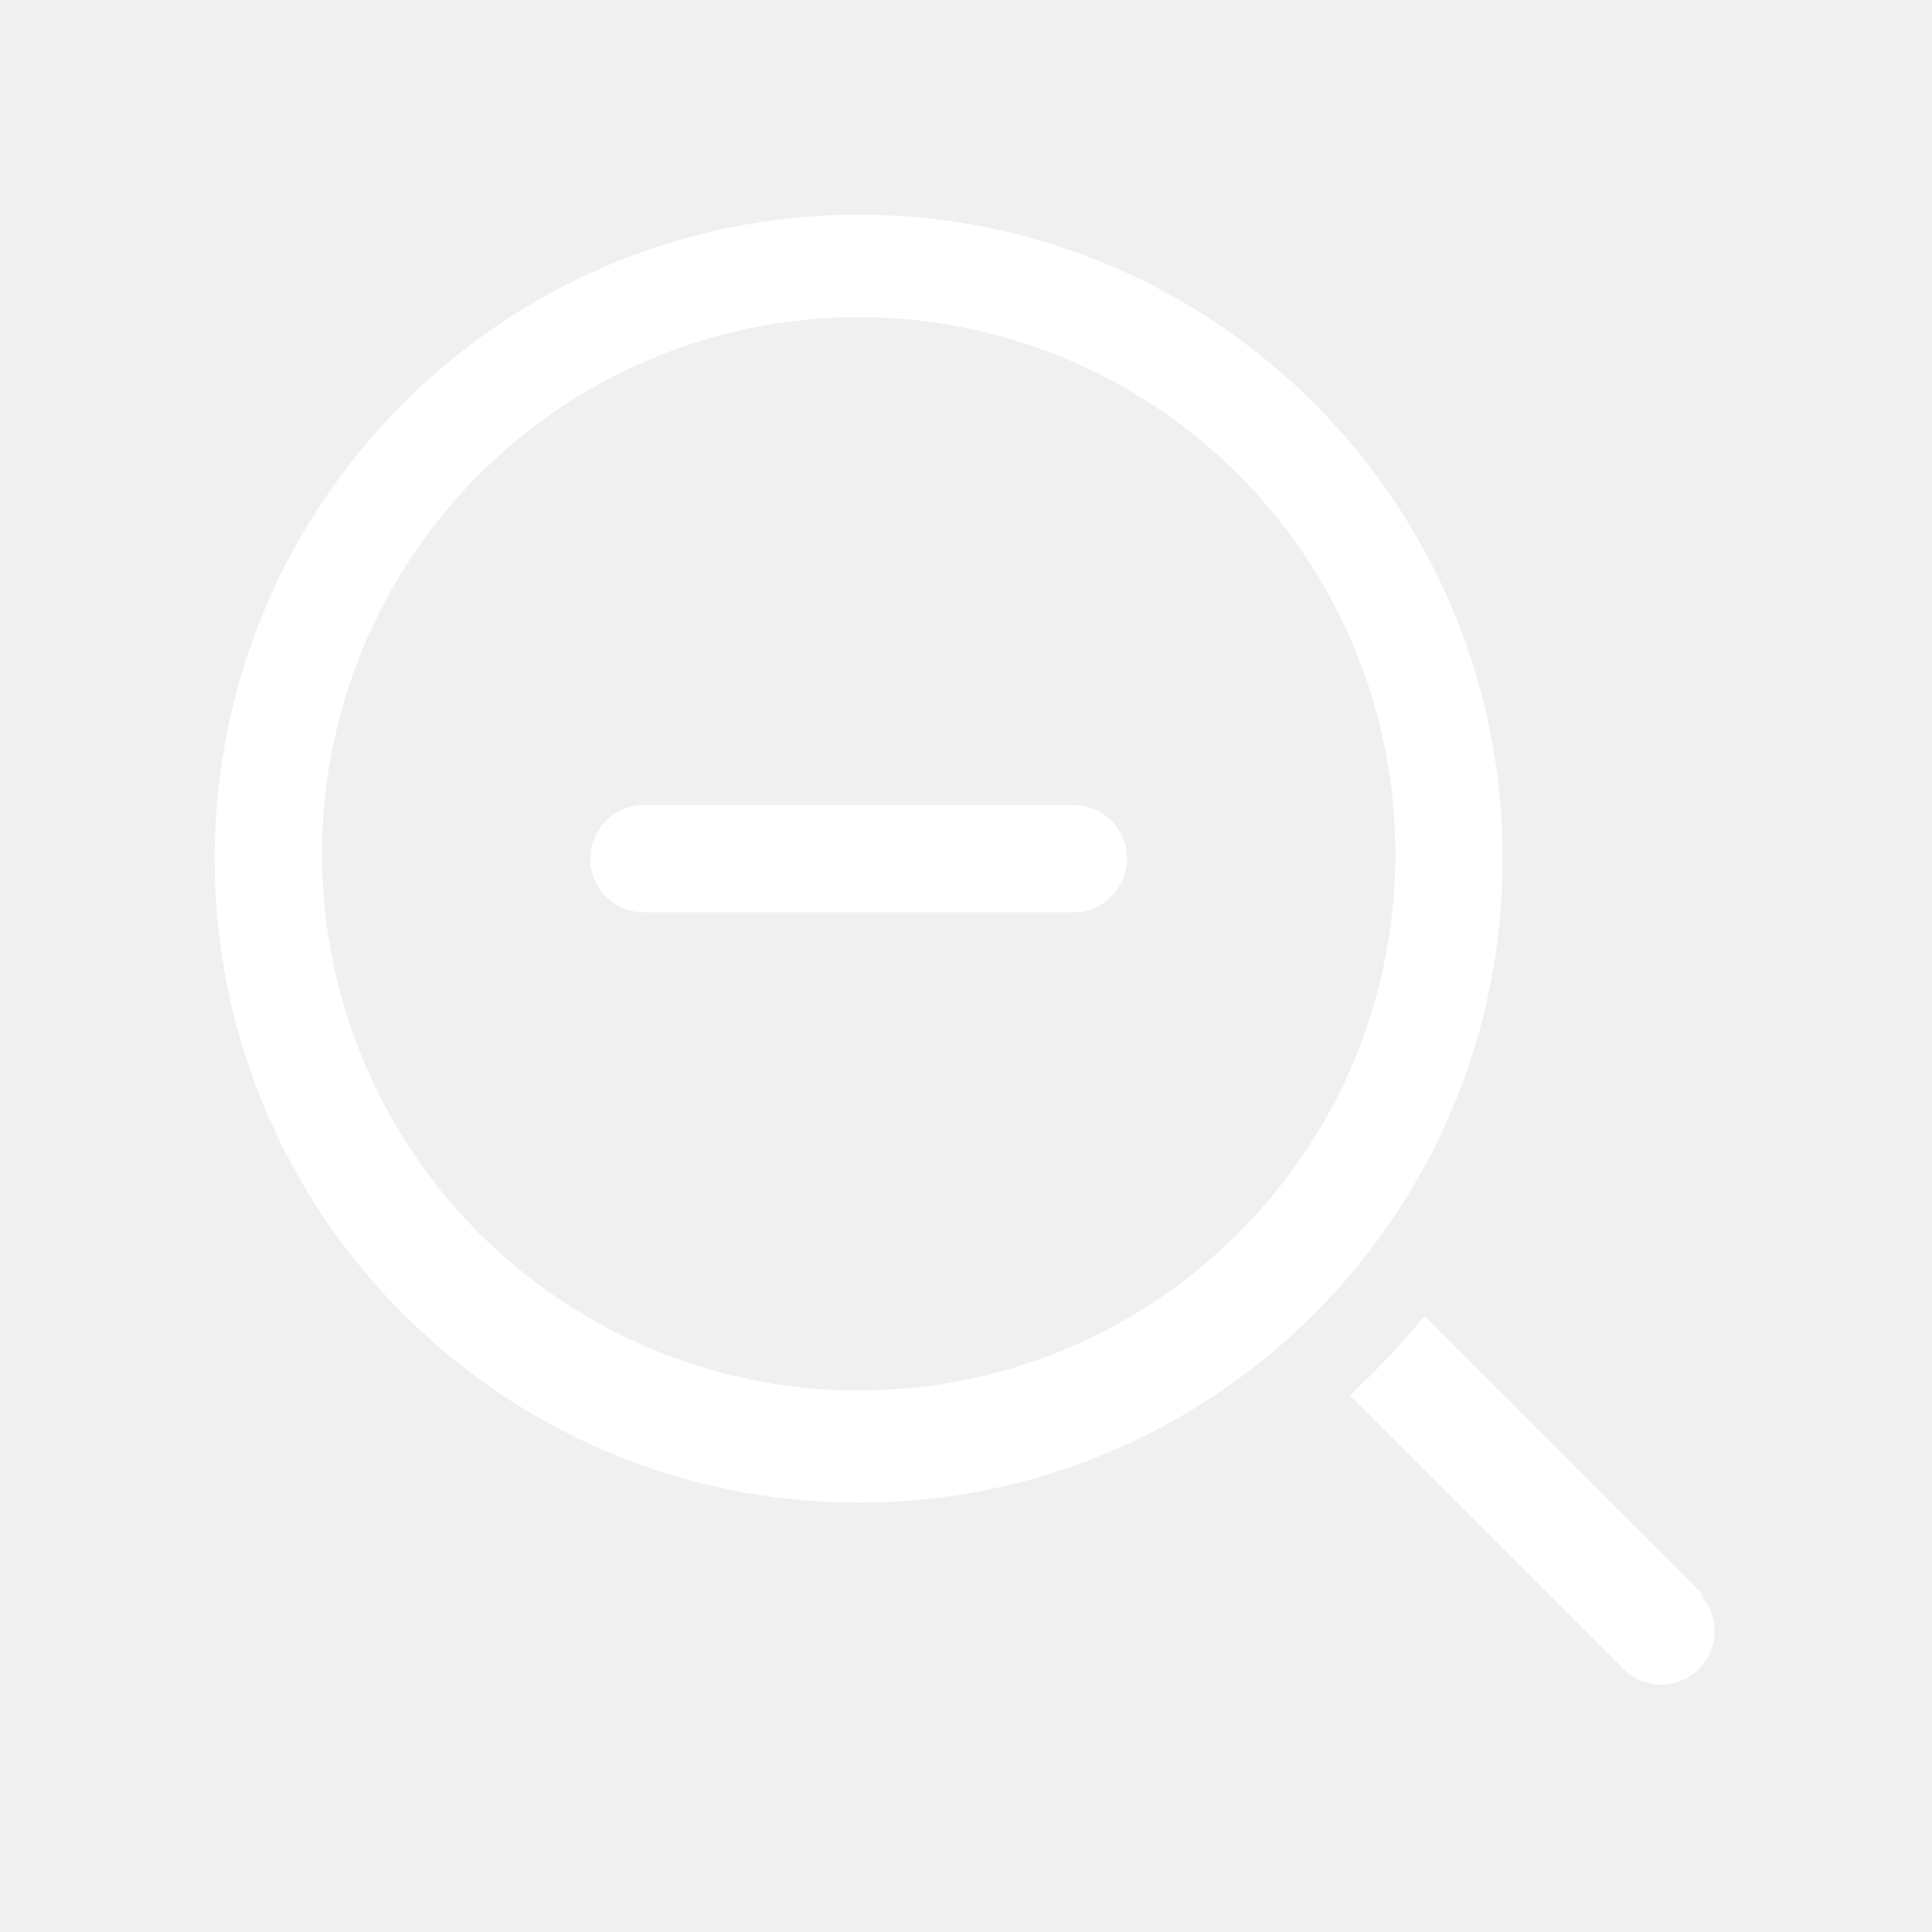
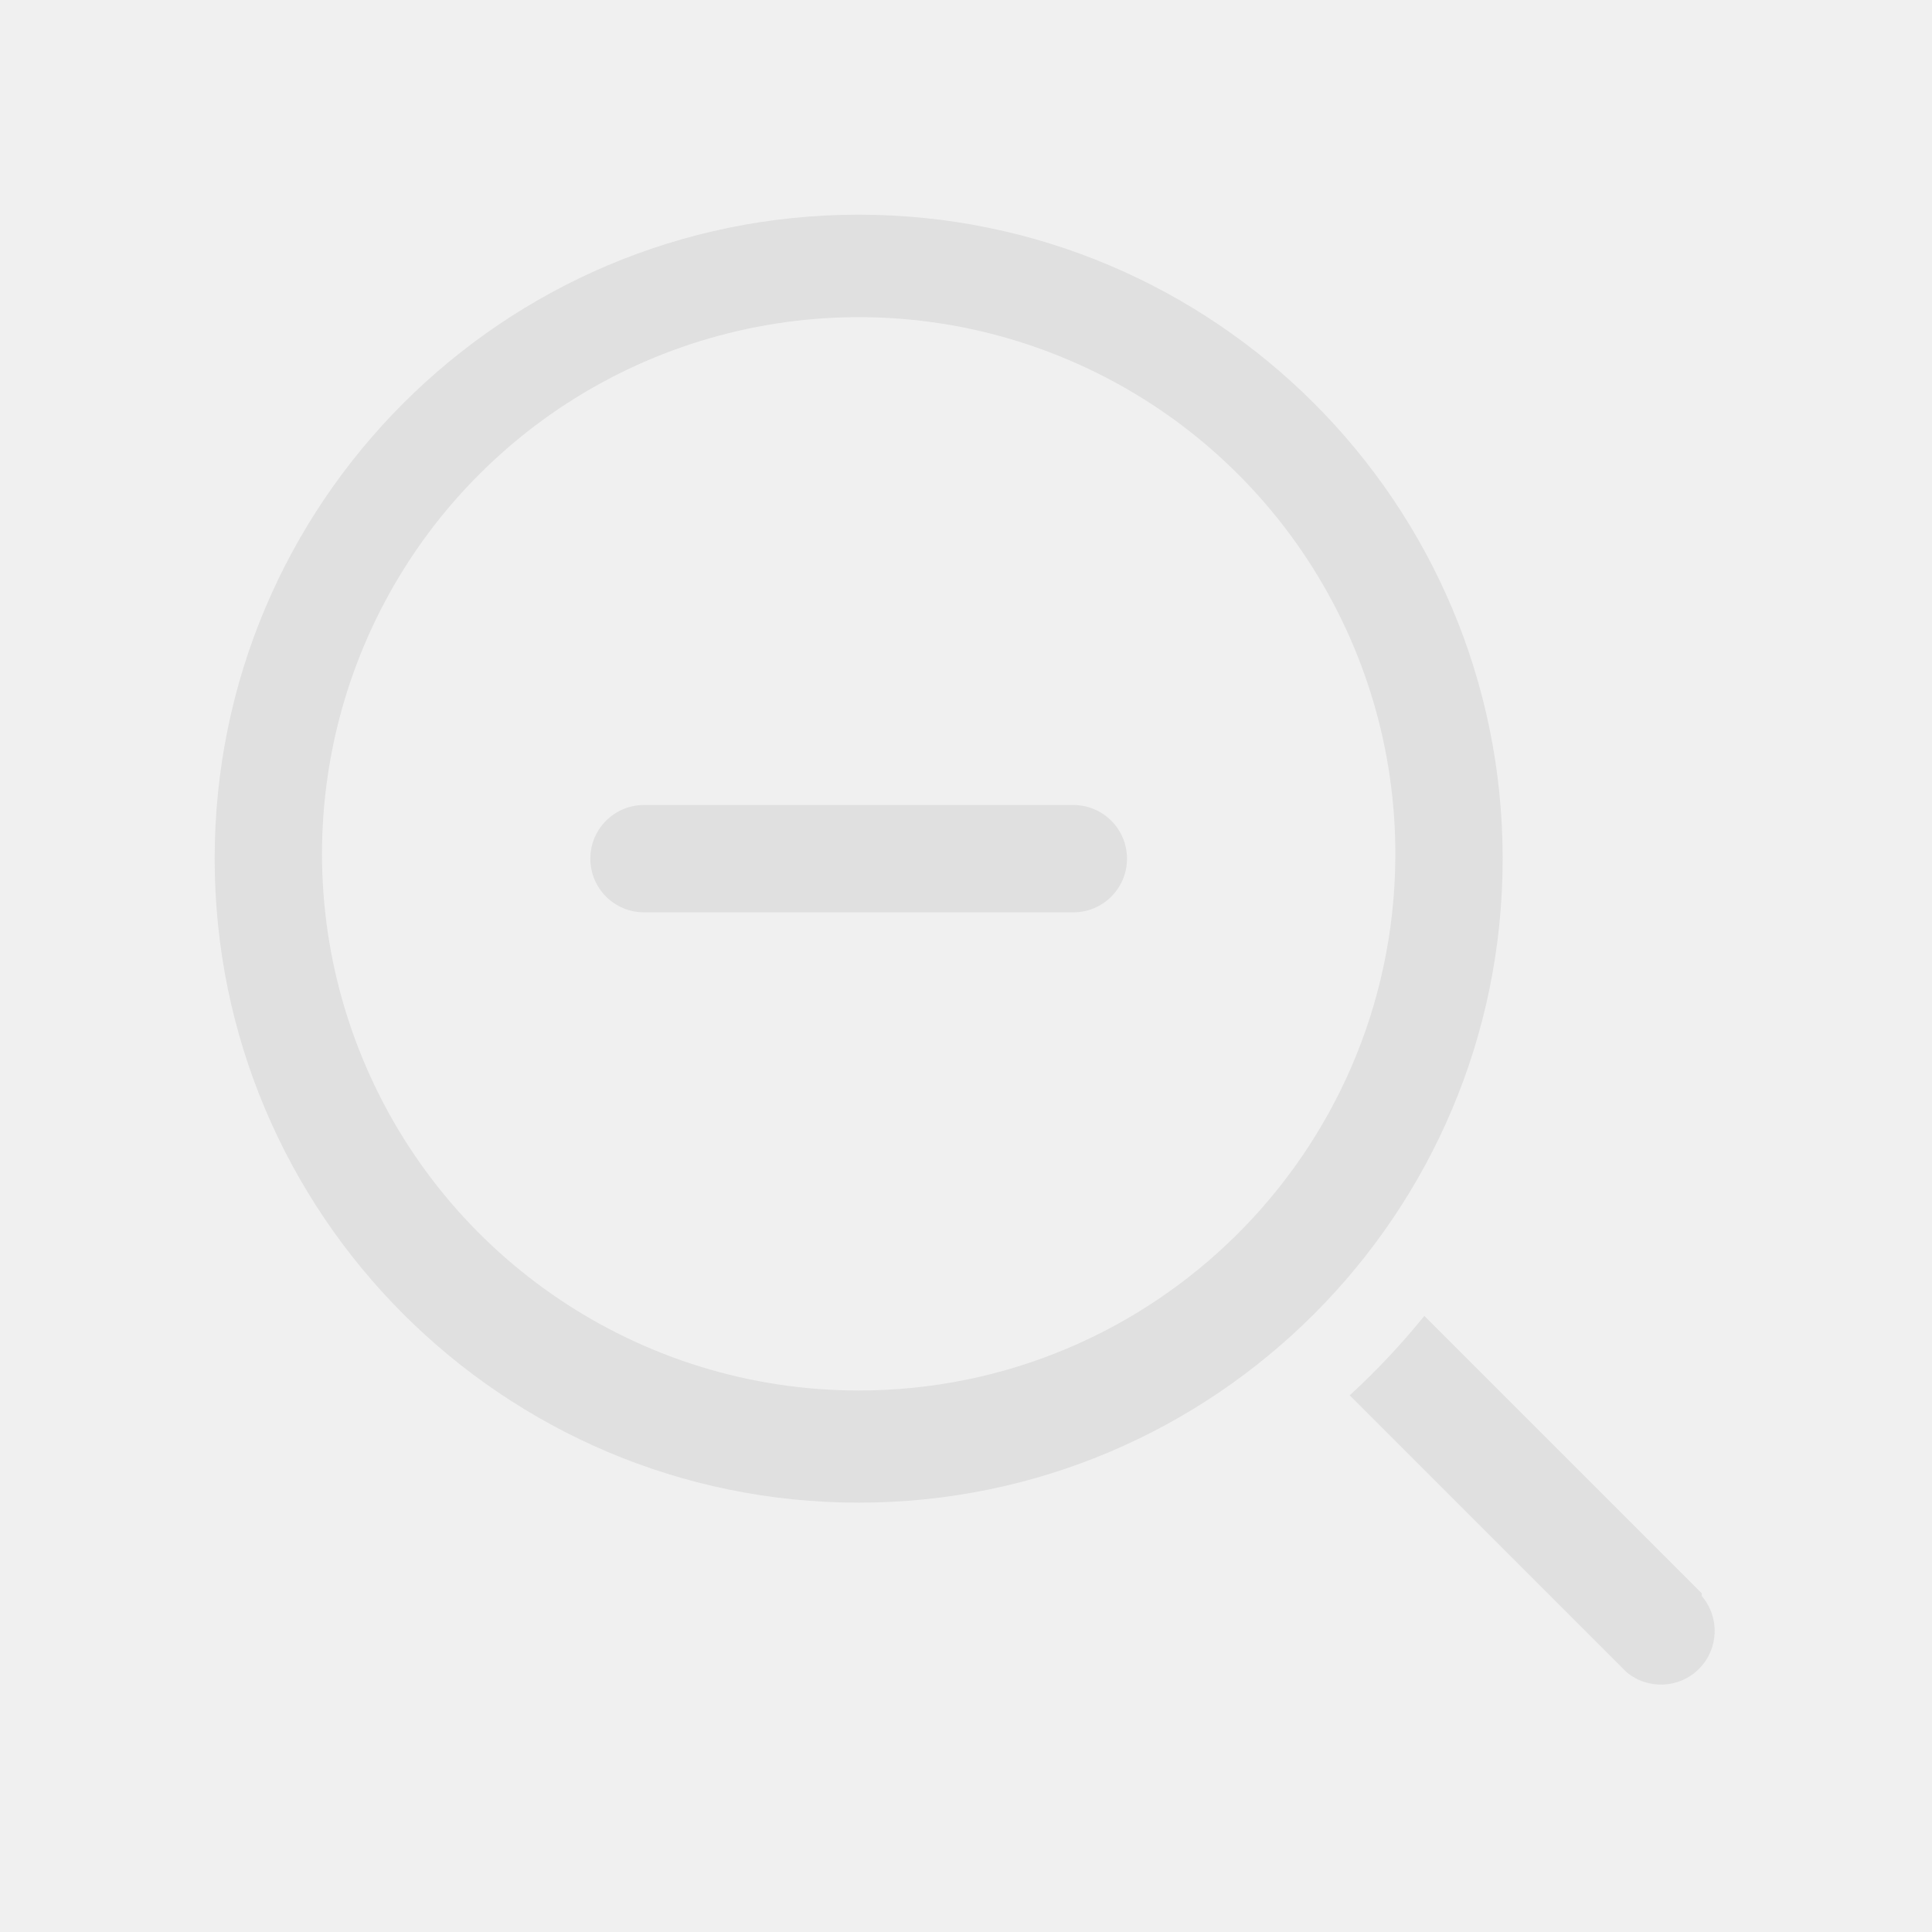
<svg xmlns="http://www.w3.org/2000/svg" version="1.1" width="36" height="36" viewBox="0 0 36 36" preserveAspectRatio="xMidYMid meet">
-   <path d="M16,4A12,12,0,1,0,28,16,12,12,0,0,0,16,4Zm0,21.91A10,10,0,1,1,26,16,10,10,0,0,1,16,25.91Z" class="clr-i-outline clr-i-outline-path-1" style="fill: #ffffff;" />
-   <path d="M31.71,29.69l-5.17-5.17A13.68,13.68,0,0,1,25.15,26l5.15,5.15a1,1,0,0,0,1.41-1.41Z" class="clr-i-outline clr-i-outline-path-2" style="fill: #ffffff;" />
-   <path d="M20,15H12a1,1,0,0,0,0,2h8a1,1,0,0,0,0-2Z" class="clr-i-outline clr-i-outline-path-3" style="fill: #ffffff;" />
+   <path d="M16,4A12,12,0,1,0,28,16,12,12,0,0,0,16,4Zm0,21.91A10,10,0,1,1,26,16,10,10,0,0,1,16,25.91Z" class="clr-i-outline clr-i-outline-path-1" style="fill: #E0E0E0;" />
+   <path d="M31.71,29.69l-5.17-5.17A13.68,13.68,0,0,1,25.15,26l5.15,5.15a1,1,0,0,0,1.41-1.41Z" class="clr-i-outline clr-i-outline-path-2" style="fill: #E0E0E0;" />
+   <path d="M20,15H12a1,1,0,0,0,0,2h8a1,1,0,0,0,0-2Z" class="clr-i-outline clr-i-outline-path-3" style="fill: #E0E0E0;" />
  <rect x="0" y="0" width="36" height="36" fill-opacity="0" />
</svg>
